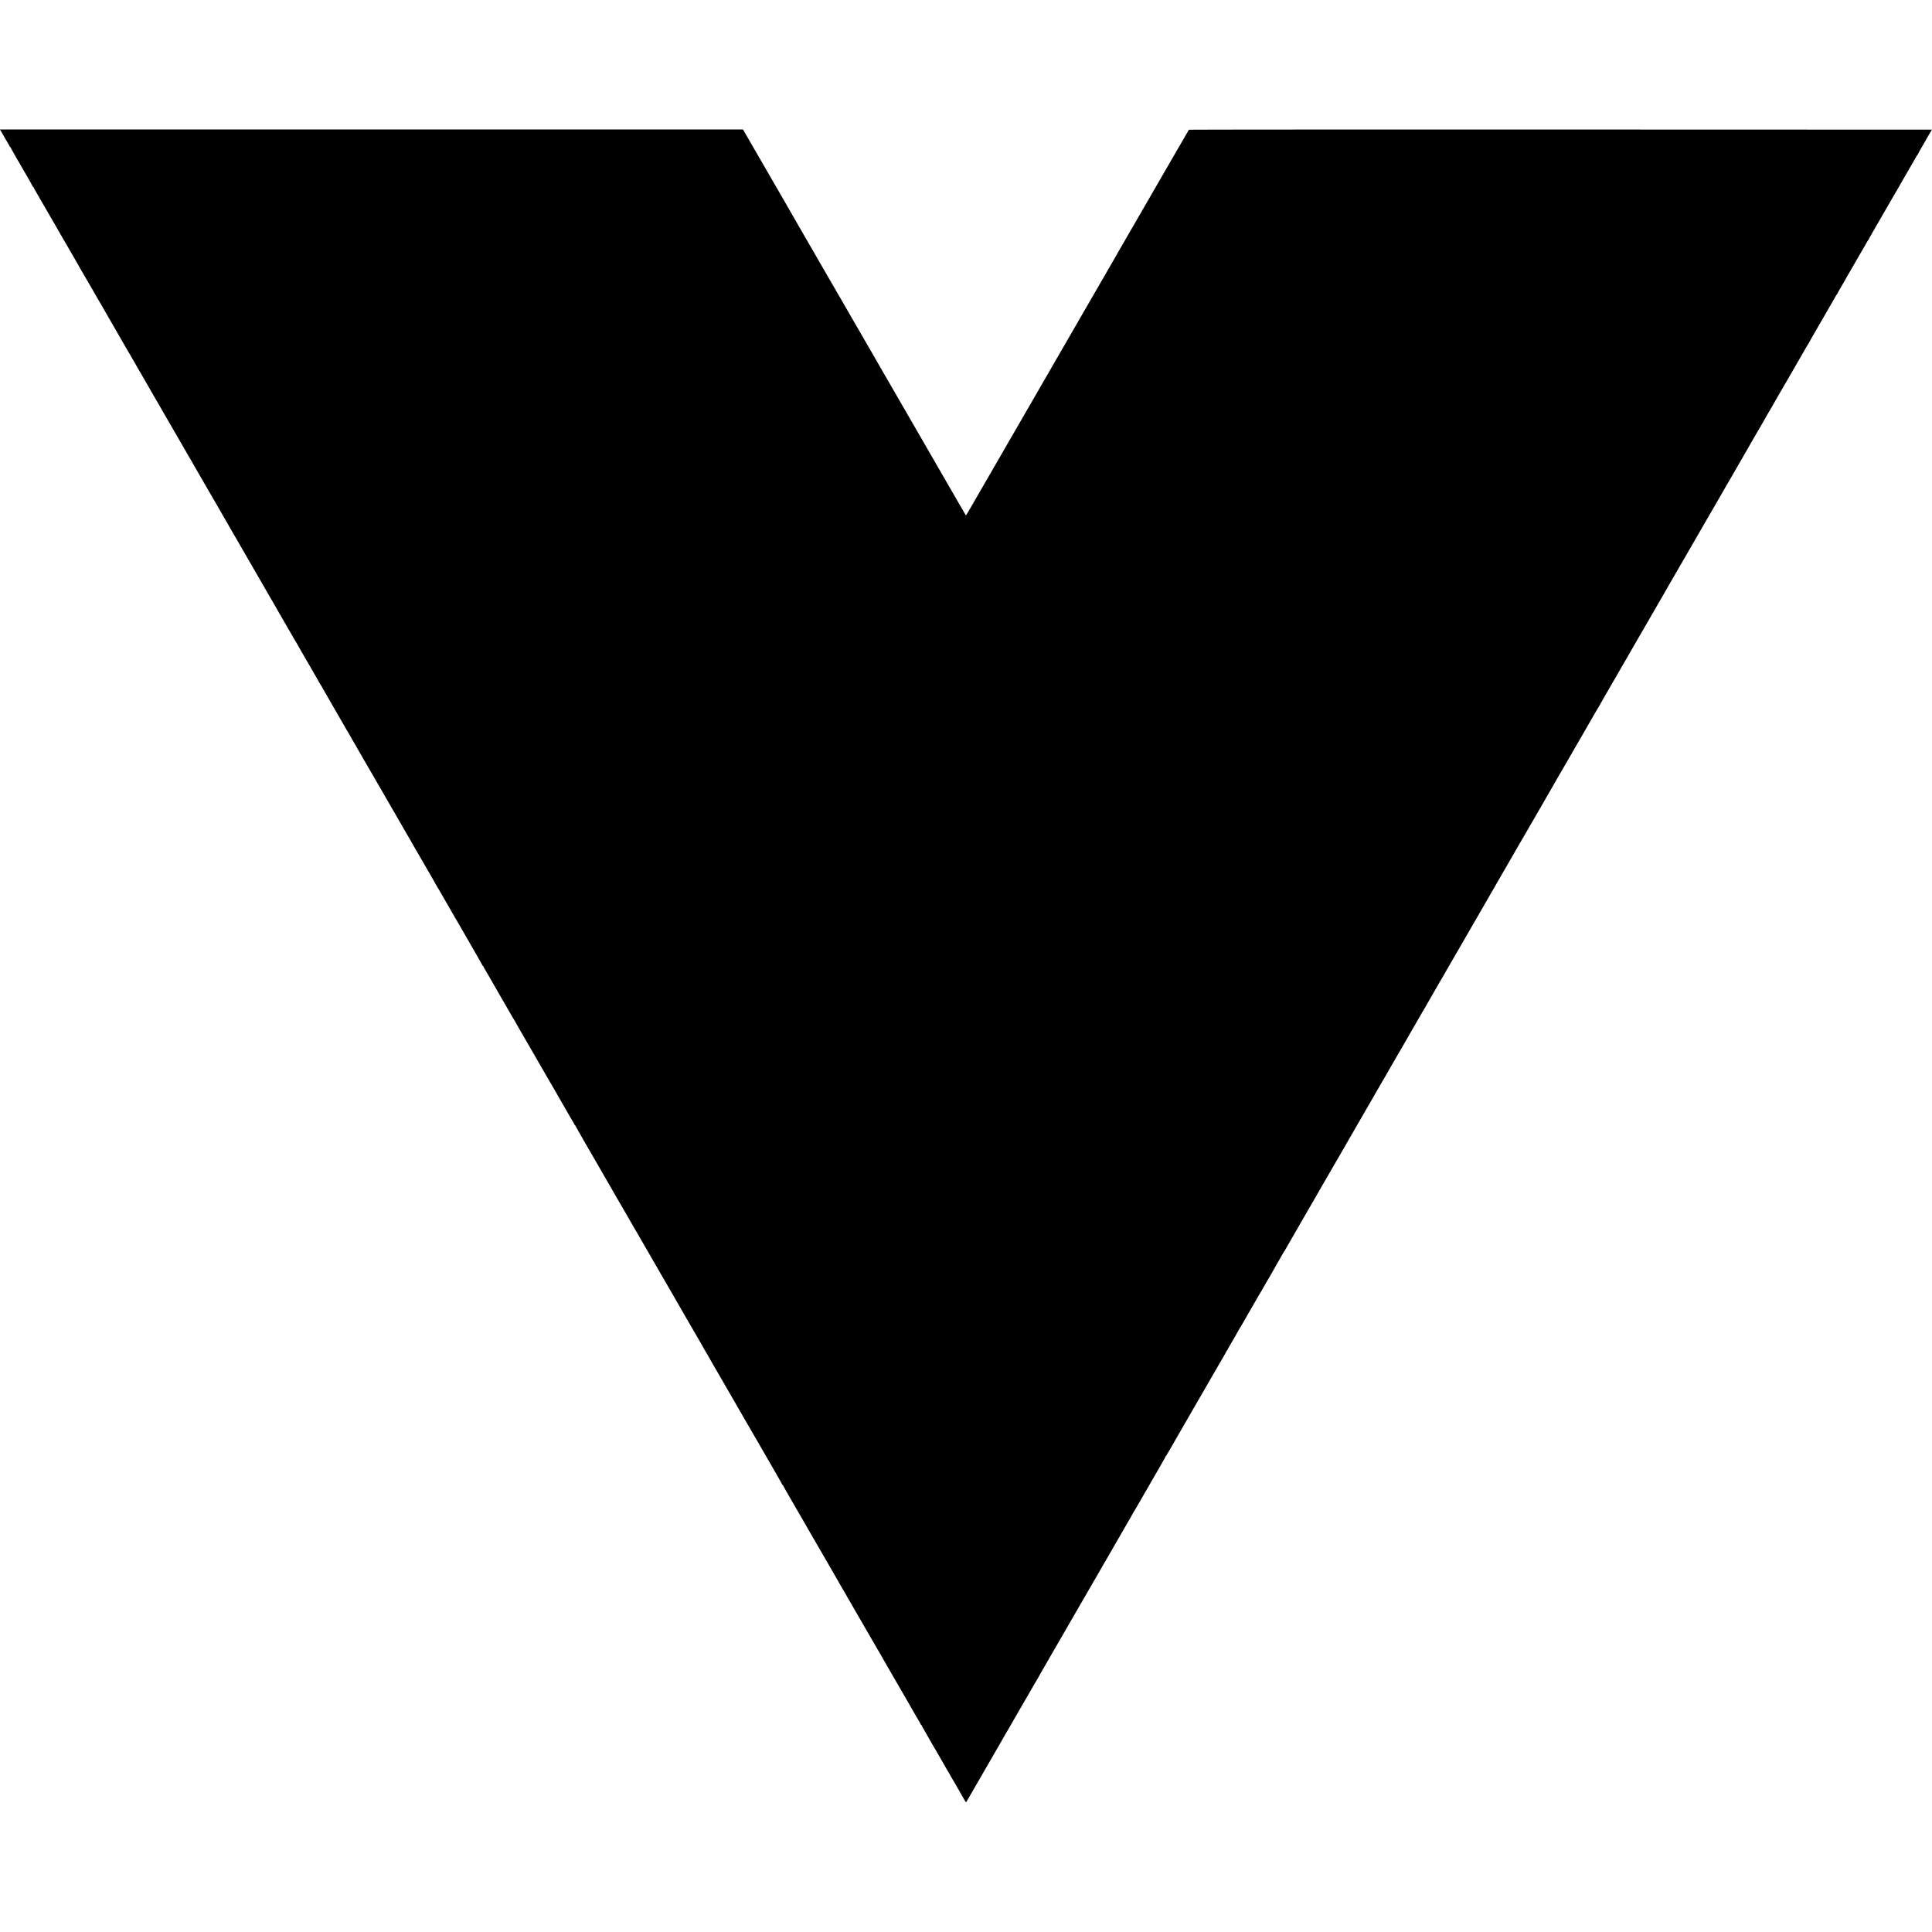
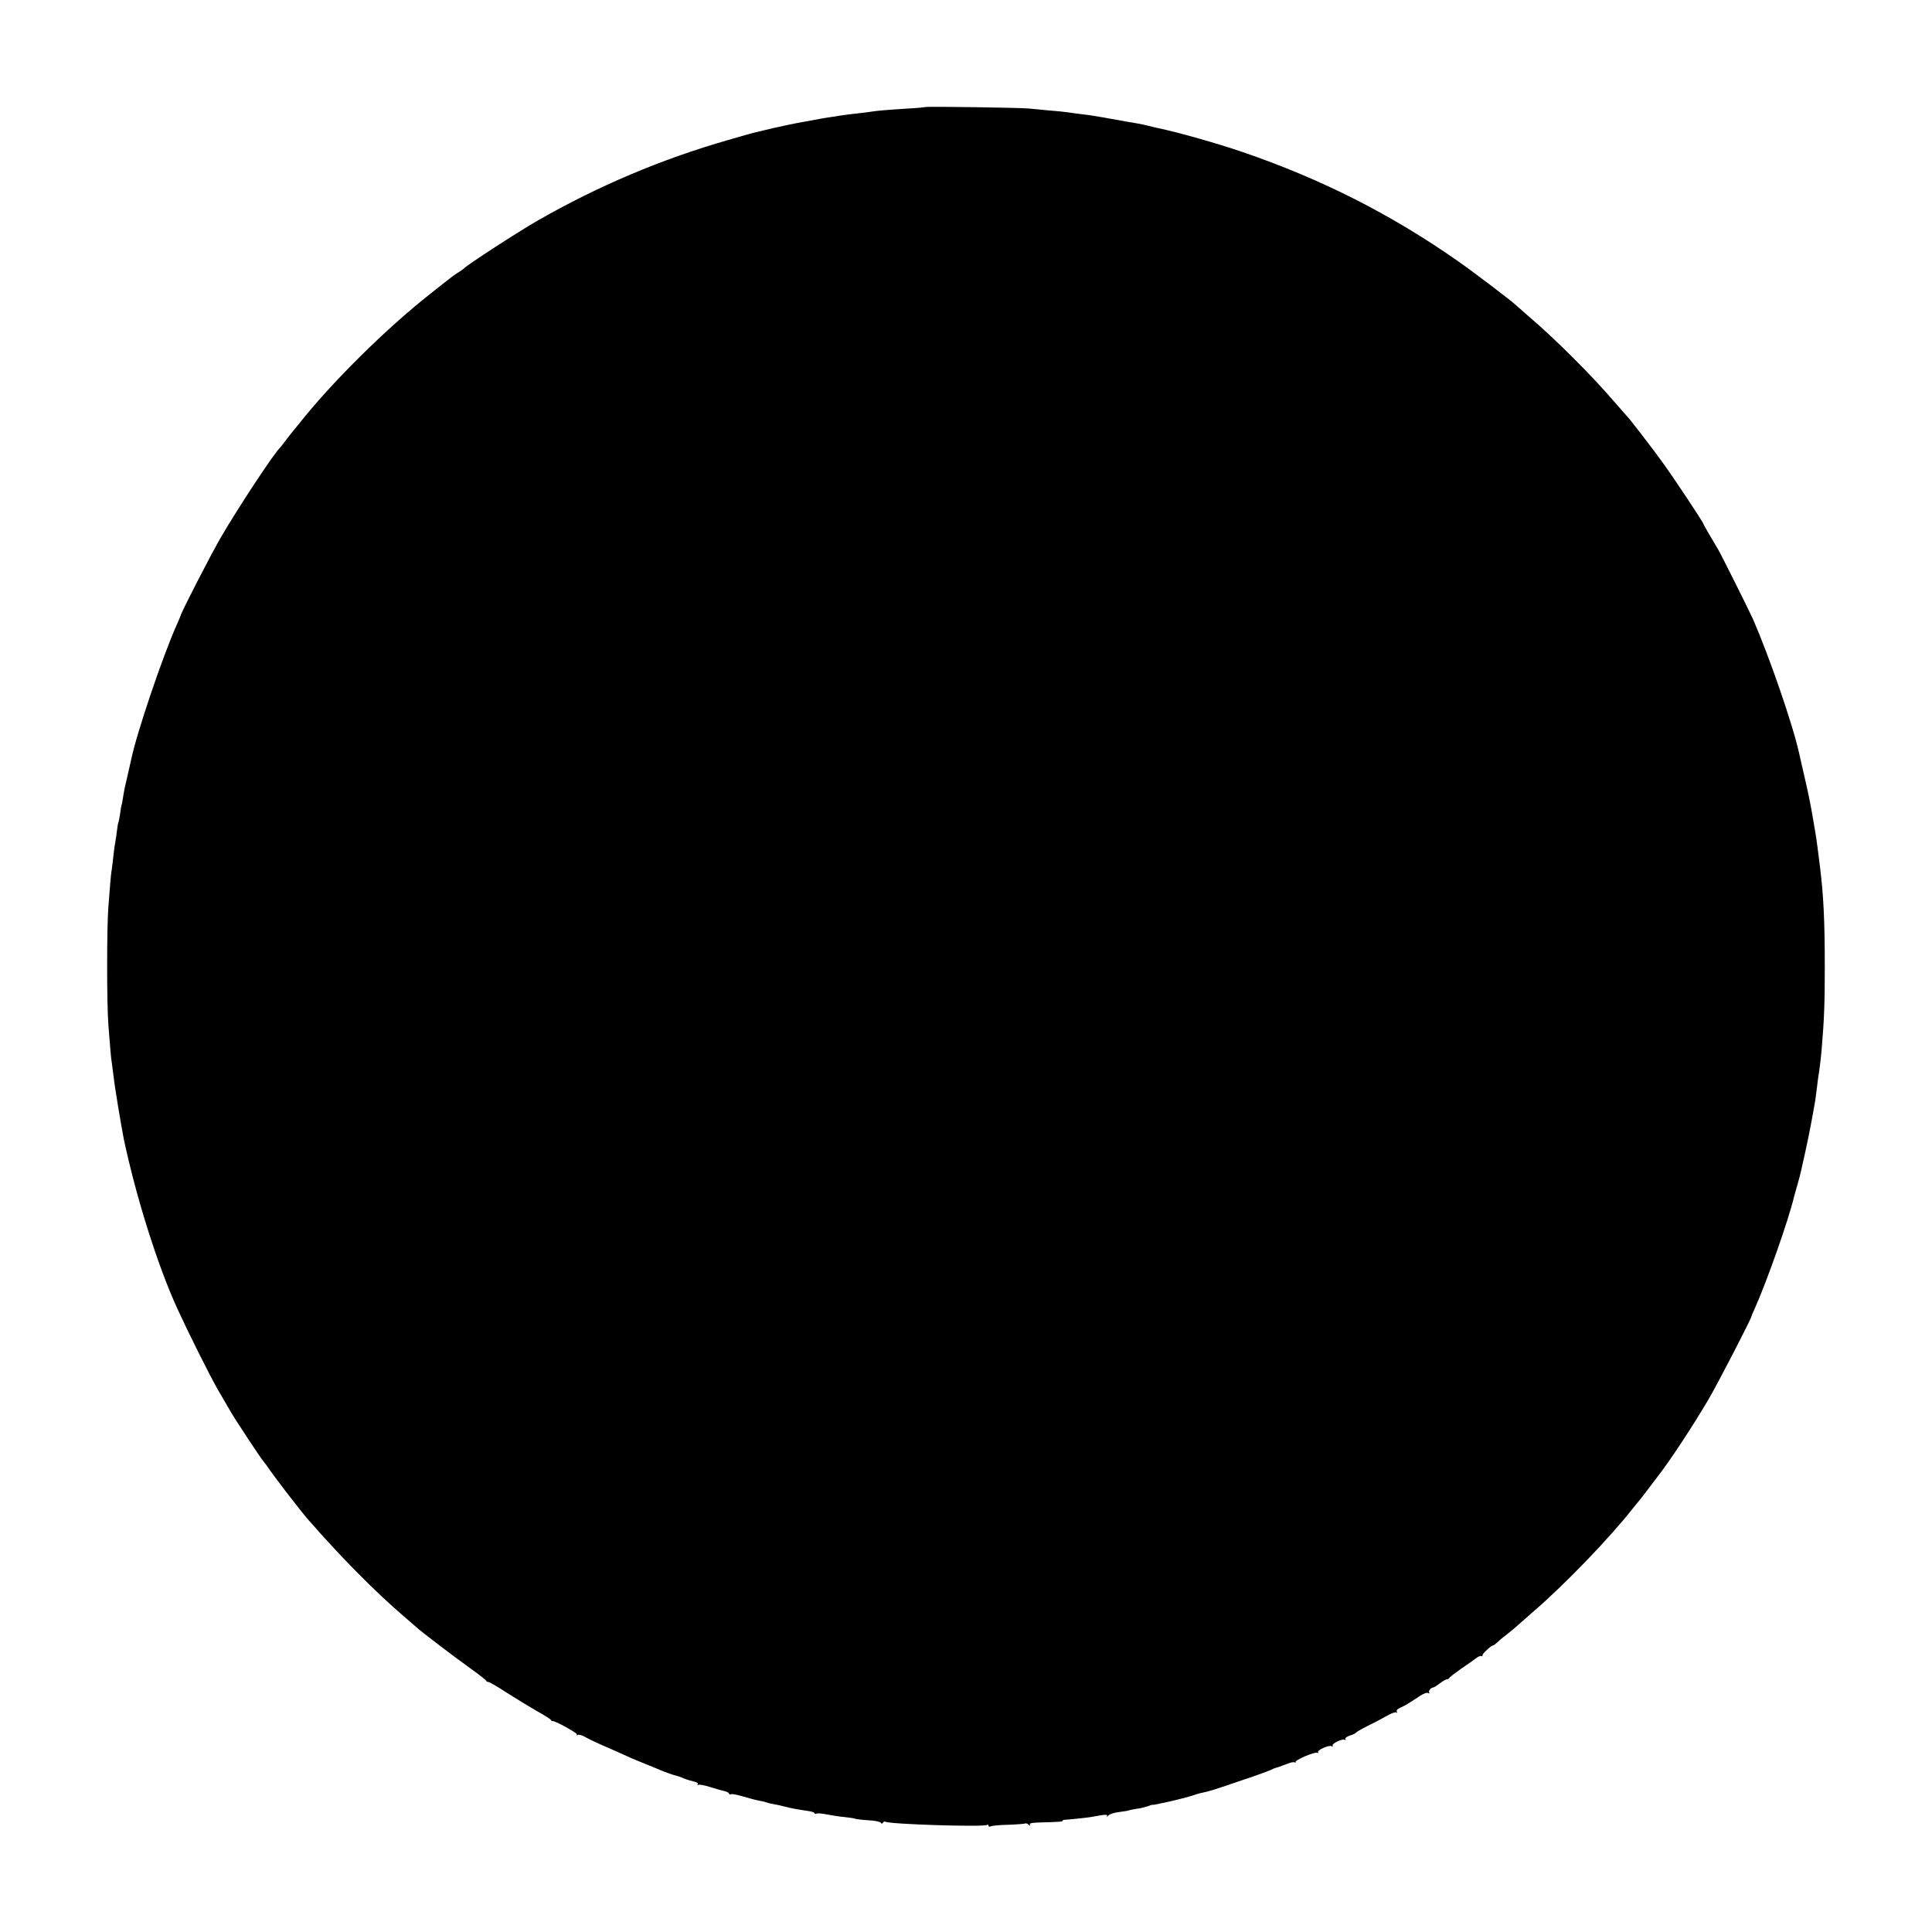
- <svg xmlns="http://www.w3.org/2000/svg" version="1.0" width="16pt" height="16pt" viewBox="0 0 16 16" preserveAspectRatio="xMidYMid meet">
-   <g transform="translate(0,16) scale(0.00032,-0.00032)" fill="#000000" stroke="none">
-     <path d="M18 46618 c45 -75 122 -207 122 -211 0 -2 25 -45 55 -95 30 -50 55 -96 55 -102 0 -5 5 -10 10 -10 6 0 10 -4 10 -9 0 -5 73 -135 161 -288 89 -153 173 -298 187 -323 14 -25 32 -57 41 -72 88 -149 187 -324 189 -335 2 -7 8 -13 13 -13 5 0 9 -4 9 -10 0 -5 46 -89 103 -187 175 -302 490 -846 507 -876 8 -16 20 -36 25 -45 28 -46 290 -498 339 -585 13 -23 74 -129 136 -236 61 -107 123 -215 137 -240 14 -25 29 -50 33 -56 5 -5 23 -37 40 -70 18 -33 38 -67 44 -75 11 -16 21 -33 63 -109 14 -25 29 -50 33 -56 4 -5 21 -35 38 -65 55 -100 261 -455 269 -465 4 -5 14 -21 20 -35 15 -29 41 -75 103 -180 24 -41 52 -88 60 -105 9 -16 57 -100 107 -185 112 -193 362 -626 380 -660 8 -14 23 -38 33 -55 11 -16 23 -37 27 -45 4 -8 26 -46 48 -85 23 -38 53 -90 67 -115 46 -81 64 -113 178 -310 62 -107 121 -210 132 -227 37 -67 56 -99 85 -148 16 -27 32 -57 36 -65 4 -8 15 -27 25 -42 9 -15 53 -89 96 -165 44 -76 177 -307 296 -513 120 -206 268 -463 330 -570 131 -227 117 -203 200 -348 36 -62 73 -125 82 -140 10 -15 21 -34 25 -42 4 -8 20 -37 36 -65 17 -27 38 -65 48 -82 49 -85 64 -111 87 -153 13 -25 28 -49 32 -55 4 -5 78 -134 165 -285 87 -151 166 -288 176 -305 10 -16 26 -43 35 -59 9 -17 125 -217 257 -445 132 -229 253 -441 270 -471 17 -30 45 -79 64 -108 18 -29 33 -54 33 -57 0 -2 20 -37 44 -77 24 -40 123 -212 221 -383 97 -170 190 -330 205 -355 16 -25 39 -65 53 -90 13 -25 81 -144 152 -265 70 -121 137 -238 150 -260 12 -22 37 -65 55 -95 18 -30 43 -73 55 -95 12 -22 48 -85 80 -140 77 -132 163 -280 190 -330 13 -22 71 -123 130 -225 59 -102 116 -199 126 -217 10 -17 29 -50 43 -72 15 -22 26 -43 26 -45 0 -2 27 -50 60 -106 33 -56 60 -103 60 -105 0 -2 55 -98 90 -155 8 -14 182 -316 239 -414 13 -22 45 -79 72 -124 27 -46 49 -86 49 -89 0 -2 14 -24 30 -48 16 -24 30 -46 30 -49 0 -5 74 -135 100 -176 5 -8 24 -42 43 -75 50 -88 58 -101 262 -455 104 -179 199 -345 213 -370 14 -25 28 -49 32 -55 4 -5 17 -26 28 -45 10 -19 62 -109 114 -200 114 -197 133 -230 170 -295 16 -27 33 -57 38 -65 17 -28 96 -165 103 -180 4 -8 16 -28 26 -45 10 -16 77 -131 148 -255 72 -124 181 -313 243 -420 62 -107 121 -209 131 -227 35 -62 323 -560 392 -678 38 -66 83 -145 100 -175 16 -30 33 -59 37 -65 4 -5 17 -27 29 -47 34 -61 56 -100 90 -156 17 -29 31 -55 31 -57 0 -2 17 -32 39 -67 21 -35 134 -229 251 -433 117 -203 235 -407 261 -451 27 -45 49 -85 49 -88 0 -4 8 -19 19 -34 15 -21 200 -341 309 -533 10 -19 33 -58 51 -87 17 -29 31 -54 31 -56 0 -2 25 -44 55 -94 30 -50 55 -95 55 -98 0 -4 6 -15 14 -23 7 -9 27 -41 43 -71 17 -30 170 -297 342 -594 171 -296 311 -542 311 -547 0 -5 5 -9 10 -9 6 0 10 -4 10 -10 0 -5 22 -47 49 -92 27 -46 58 -99 68 -118 24 -43 81 -140 93 -160 5 -8 66 -114 135 -235 69 -121 130 -227 135 -235 12 -21 259 -447 283 -490 10 -19 28 -47 38 -62 11 -14 19 -29 19 -32 0 -3 37 -69 83 -148 99 -170 305 -526 337 -583 13 -22 31 -53 41 -70 11 -16 22 -37 26 -45 7 -14 82 -146 103 -180 14 -24 181 -311 205 -355 13 -22 46 -80 75 -130 29 -49 64 -110 78 -135 14 -25 51 -88 82 -140 31 -52 59 -102 63 -110 4 -8 18 -33 31 -55 205 -353 284 -489 309 -535 17 -30 45 -78 62 -106 18 -28 36 -60 39 -72 4 -12 12 -22 17 -22 5 0 9 -4 9 -10 0 -5 109 -197 241 -427 133 -230 250 -431 259 -448 51 -90 222 -385 280 -485 37 -63 78 -135 92 -160 14 -25 67 -117 118 -205 51 -88 101 -175 111 -193 34 -58 55 -95 149 -257 51 -88 101 -173 110 -190 9 -16 76 -131 147 -255 72 -124 140 -241 151 -260 61 -108 281 -489 355 -615 38 -66 77 -133 87 -150 35 -63 91 -161 100 -175 14 -23 99 -169 128 -220 54 -97 135 -235 142 -245 4 -5 20 -32 35 -60 26 -48 238 -416 276 -480 10 -16 26 -46 37 -65 30 -53 382 -661 403 -695 10 -16 22 -37 26 -45 4 -8 26 -48 50 -88 24 -41 43 -75 43 -77 0 -2 22 -40 50 -85 27 -45 50 -84 50 -86 0 -3 38 -69 83 -147 84 -142 302 -520 340 -587 10 -19 34 -60 52 -90 18 -30 44 -75 57 -100 14 -25 45 -79 70 -120 25 -41 56 -96 70 -121 14 -25 77 -133 138 -240 62 -107 122 -210 132 -229 25 -43 310 -535 337 -581 11 -19 26 -45 34 -59 17 -32 238 -414 266 -460 11 -19 24 -41 28 -49 3 -7 75 -133 160 -278 84 -146 153 -269 153 -274 0 -5 5 -9 10 -9 6 0 10 -4 10 -10 0 -5 82 -150 181 -322 182 -314 201 -346 240 -415 12 -21 80 -139 152 -263 71 -124 141 -245 155 -270 14 -25 28 -49 32 -55 6 -8 145 -248 220 -380 37 -66 209 -362 229 -395 11 -19 24 -42 28 -49 4 -8 67 -118 140 -243 73 -125 133 -230 133 -233 0 -2 15 -28 33 -57 19 -29 47 -78 64 -108 17 -30 53 -93 79 -139 53 -90 82 -141 157 -272 82 -142 115 -199 381 -659 142 -245 268 -463 281 -485 12 -22 71 -125 132 -230 60 -104 172 -298 248 -430 76 -132 146 -253 156 -270 11 -16 22 -36 26 -44 3 -8 30 -54 60 -103 29 -49 53 -91 53 -93 0 -3 18 -34 40 -70 22 -36 40 -67 40 -69 0 -2 37 -66 81 -142 45 -77 98 -168 119 -204 20 -36 47 -81 58 -100 12 -19 27 -47 33 -62 6 -16 15 -28 20 -28 5 0 9 -4 9 -9 0 -6 63 -118 140 -251 77 -133 140 -243 140 -245 0 -2 18 -33 41 -70 22 -37 49 -83 60 -101 10 -19 29 -51 40 -71 25 -45 109 -189 126 -218 7 -11 17 -29 22 -40 6 -11 22 -38 35 -60 14 -22 37 -62 52 -90 14 -27 35 -62 45 -77 11 -14 19 -29 19 -32 0 -3 18 -35 40 -71 22 -36 40 -67 40 -69 0 -2 19 -35 42 -72 23 -38 55 -94 72 -124 26 -47 139 -244 171 -298 6 -9 21 -36 34 -60 28 -48 37 -51 51 -19 6 12 19 36 29 52 10 17 27 46 38 65 11 19 104 181 208 360 103 179 199 345 213 370 14 25 42 74 64 109 21 34 38 65 38 67 0 2 18 33 40 69 22 36 40 67 40 69 0 3 177 310 199 346 16 26 136 234 140 244 2 5 25 44 52 88 27 44 49 81 49 84 0 2 18 34 40 70 22 36 40 67 40 69 0 2 20 36 43 77 35 58 169 289 297 513 9 17 50 86 90 155 40 69 86 150 103 180 16 30 35 62 41 70 6 8 16 24 22 35 35 64 72 129 167 293 59 100 116 199 127 220 11 20 30 53 41 72 43 72 1070 1850 1121 1940 14 25 65 113 113 195 48 83 96 166 107 185 10 19 28 50 38 68 11 18 73 124 137 235 64 111 175 303 246 427 71 124 173 299 225 390 52 91 116 202 143 248 27 45 49 85 49 89 0 4 6 14 14 22 7 9 28 43 46 76 26 47 251 436 378 655 11 19 29 51 40 70 11 19 101 176 201 348 99 172 181 317 181 323 0 5 5 9 10 9 6 0 10 5 10 11 0 6 8 23 18 37 11 15 32 52 49 82 16 30 130 228 253 440 122 212 234 405 248 430 13 25 39 70 57 100 39 65 69 117 130 225 25 44 50 87 55 95 12 19 78 134 220 380 61 107 129 224 150 260 161 277 222 382 246 425 15 28 47 83 71 123 24 41 43 78 43 83 0 5 4 9 8 9 4 0 13 12 19 28 7 15 23 45 36 67 66 110 277 478 277 483 0 3 6 13 14 21 7 9 27 41 43 71 17 30 45 80 63 110 34 57 375 649 394 685 6 11 16 27 22 35 6 8 26 42 44 75 18 33 41 74 51 90 10 17 24 41 32 55 54 97 72 128 88 152 11 14 19 28 19 30 0 3 79 141 175 308 96 167 175 305 175 308 0 3 6 13 14 21 7 9 26 39 41 66 33 60 276 483 338 587 24 40 46 80 50 88 4 8 13 24 20 35 14 23 95 163 125 215 11 19 52 91 92 160 40 69 80 139 90 155 9 17 103 179 207 360 105 182 200 346 211 365 103 181 463 802 489 845 7 11 15 27 19 35 4 8 29 51 55 95 64 110 828 1433 848 1470 9 17 24 41 33 55 9 14 29 48 45 77 15 28 52 93 82 145 30 51 62 107 71 123 17 30 231 398 400 690 51 88 103 179 115 202 12 23 26 48 32 55 6 7 24 38 40 68 17 30 61 107 98 170 37 63 84 144 103 180 19 36 41 72 48 81 8 8 14 18 14 21 0 4 27 51 59 106 32 55 72 124 89 154 16 29 71 125 122 213 51 88 104 180 118 205 13 25 28 50 32 55 4 6 17 26 28 45 11 19 45 80 77 135 31 55 66 116 77 135 11 19 88 152 171 295 401 694 620 1072 650 1125 11 19 87 152 170 295 83 143 158 273 166 288 9 16 21 36 26 45 6 9 31 52 55 96 25 43 54 94 66 115 11 20 95 164 186 321 91 157 173 299 182 315 9 17 26 46 37 65 12 19 66 114 121 210 56 96 108 186 117 200 8 14 24 40 34 59 24 45 383 664 412 713 5 9 17 29 26 45 15 28 120 210 241 419 36 61 68 117 72 125 4 8 12 23 19 34 35 57 245 420 262 453 11 20 35 61 53 90 17 29 32 54 32 56 0 3 28 51 62 108 33 57 70 119 80 138 10 19 23 42 28 50 5 8 32 53 59 100 27 47 149 258 271 470 122 212 234 405 248 430 30 53 62 108 80 135 6 11 15 27 19 35 4 8 85 150 181 315 96 165 187 323 202 350 31 56 116 202 130 225 5 8 25 42 43 75 19 33 92 159 162 280 149 257 157 271 202 350 19 33 38 67 43 75 9 14 228 392 275 475 12 22 55 96 95 165 40 69 80 139 90 155 24 42 202 350 221 383 9 15 27 47 41 72 14 25 75 131 136 236 61 106 121 210 134 232 99 172 271 470 279 482 5 8 23 40 40 70 18 30 81 141 142 245 60 105 121 210 135 235 14 25 71 124 127 220 56 96 143 247 194 335 51 88 96 167 102 175 14 24 180 311 204 355 23 43 340 590 356 615 5 8 50 87 101 175 171 301 517 898 582 1008 25 43 46 81 46 83 0 2 12 23 27 47 14 23 40 67 56 97 16 30 35 62 42 70 7 8 15 22 18 30 4 8 20 38 37 65 16 28 33 57 37 65 6 12 111 196 143 250 5 8 55 95 112 193 57 98 113 195 126 215 12 20 27 46 32 57 6 11 14 27 20 35 5 8 76 130 156 270 80 140 165 287 187 325 23 39 52 90 66 115 13 25 30 52 37 61 8 8 14 18 14 21 0 4 41 77 92 165 50 87 175 302 276 478 101 176 208 360 236 408 28 49 67 117 86 152 19 35 41 70 48 77 6 6 12 15 12 19 0 7 124 224 167 291 12 21 23 40 23 42 0 2 21 40 46 83 26 43 55 92 64 109 54 95 327 568 354 614 19 30 45 75 59 100 71 128 82 145 89 148 4 2 8 8 8 13 0 5 42 82 94 172 311 538 496 858 518 897 14 25 40 70 58 100 18 30 42 71 53 90 10 19 79 139 152 265 73 127 142 246 153 265 10 19 43 76 72 125 29 50 63 108 75 130 65 116 80 140 87 143 4 2 8 8 8 12 0 8 114 212 140 250 6 8 14 24 20 35 5 11 54 97 108 190 l100 170 -9611 3 c-5286 1 -9614 -1 -9618 -5 -5 -6 -419 -719 -619 -1068 -89 -155 -267 -463 -323 -560 -38 -66 -81 -140 -95 -165 -31 -56 -263 -457 -526 -910 -110 -190 -224 -388 -254 -440 -29 -52 -61 -109 -71 -125 -23 -39 -243 -420 -268 -465 -11 -19 -204 -352 -428 -740 -224 -388 -477 -826 -563 -975 -85 -148 -185 -322 -222 -385 -37 -63 -120 -207 -185 -320 -65 -113 -177 -306 -248 -430 -72 -124 -172 -297 -222 -385 -51 -88 -142 -245 -202 -350 -131 -226 -247 -427 -408 -705 -65 -113 -249 -432 -410 -710 -160 -278 -388 -673 -506 -877 -118 -205 -216 -373 -219 -373 -3 0 -52 82 -109 183 -58 100 -144 250 -192 332 -95 164 -402 696 -647 1120 -85 149 -228 396 -317 550 -212 365 -982 1700 -1008 1745 -10 19 -43 76 -72 125 -29 50 -64 110 -77 135 -14 25 -63 110 -110 190 -47 80 -96 165 -110 190 -14 25 -99 171 -188 325 -89 154 -174 300 -188 325 -13 25 -64 113 -112 195 -48 83 -140 242 -205 355 -65 113 -183 317 -263 454 -79 137 -152 264 -163 282 -50 89 -335 583 -354 614 -12 19 -34 58 -50 85 -15 28 -129 226 -253 440 -124 215 -235 408 -247 430 -12 22 -69 121 -127 220 -58 99 -226 389 -373 645 -148 256 -324 561 -392 678 -67 117 -134 232 -147 255 -13 23 -33 59 -46 80 l-22 37 -9615 0 -9615 0 20 -32z" />
+ <svg xmlns="http://www.w3.org/2000/svg" version="1.0" width="1200pt" height="1200pt" viewBox="0 0 1200 1200" preserveAspectRatio="xMidYMid meet">
+   <g transform="translate(0,1200) scale(0.1,-0.1)" fill="#000000" stroke="none">
+     <path d="M5748 11335 c-2 -1 -50 -6 -108 -9 -153 -10 -194 -14 -231 -20 -19 -3 -59 -8 -89 -11 -30 -3 -66 -8 -80 -10 -14 -2 -43 -6 -65 -10 -23 -3 -52 -8 -65 -10 -14 -3 -65 -12 -114 -21 -49 -8 -137 -27 -195 -40 -58 -14 -113 -27 -121 -29 -8 -2 -78 -21 -155 -44 -416 -119 -810 -286 -1187 -502 -117 -67 -432 -271 -456 -296 -8 -7 -23 -18 -35 -25 -12 -6 -42 -28 -67 -48 -25 -20 -72 -57 -105 -83 -276 -217 -616 -553 -820 -812 -22 -27 -42 -52 -45 -55 -3 -3 -18 -23 -35 -45 -16 -22 -32 -42 -35 -45 -33 -28 -257 -367 -369 -559 -62 -107 -244 -461 -249 -484 -1 -4 -11 -29 -23 -55 -88 -195 -252 -681 -284 -839 -2 -10 -11 -49 -20 -88 -21 -88 -23 -100 -31 -149 -3 -22 -7 -43 -9 -46 -1 -3 -6 -27 -9 -54 -4 -27 -9 -52 -11 -56 -2 -3 -6 -27 -9 -53 -3 -26 -8 -57 -10 -69 -3 -13 -8 -48 -11 -78 -3 -30 -8 -68 -10 -85 -6 -32 -10 -82 -22 -240 -10 -133 -10 -593 0 -729 12 -153 16 -207 22 -241 2 -16 7 -55 11 -85 6 -58 49 -316 63 -385 76 -360 210 -785 331 -1050 72 -157 198 -409 250 -501 35 -60 69 -118 75 -129 24 -45 203 -316 214 -325 3 -3 21 -27 40 -55 38 -55 191 -253 232 -300 202 -232 416 -449 598 -605 35 -30 69 -60 75 -65 26 -25 240 -188 334 -255 56 -40 102 -76 102 -80 0 -3 6 -7 13 -7 7 0 57 -29 112 -65 55 -35 138 -86 185 -113 47 -26 88 -52 91 -57 3 -6 8 -9 10 -8 11 6 157 -75 152 -83 -3 -6 -1 -7 6 -3 6 4 28 -2 48 -14 19 -11 63 -32 97 -47 33 -14 94 -41 134 -59 41 -19 75 -34 77 -34 1 0 20 -8 41 -17 22 -9 41 -17 44 -18 8 -3 41 -16 85 -35 22 -9 54 -20 70 -25 38 -10 35 -10 65 -22 14 -6 40 -14 58 -18 19 -4 30 -11 26 -17 -4 -7 -2 -8 4 -4 6 4 39 -3 74 -14 35 -11 75 -22 88 -25 14 -3 26 -9 28 -15 2 -6 8 -8 13 -4 5 3 40 -4 77 -15 37 -11 82 -23 101 -26 19 -3 37 -8 41 -10 4 -2 22 -7 41 -10 19 -3 50 -10 69 -15 46 -12 85 -19 140 -27 25 -3 47 -9 48 -14 2 -5 8 -7 13 -4 5 4 35 1 66 -5 32 -6 81 -14 108 -16 28 -3 57 -7 65 -10 8 -3 46 -8 84 -10 39 -2 73 -9 77 -15 5 -8 8 -8 13 0 4 6 11 9 16 6 26 -16 607 -34 631 -20 5 4 9 1 9 -5 0 -6 5 -8 12 -4 6 4 56 9 111 10 55 2 102 6 105 8 3 3 12 0 20 -7 11 -8 13 -8 9 0 -5 8 11 12 55 13 133 4 148 5 148 11 0 3 6 6 13 6 23 1 142 13 162 17 92 17 107 18 101 5 -4 -8 -1 -6 7 3 8 10 35 19 67 23 30 4 57 8 60 10 3 2 25 6 49 10 24 3 55 11 70 16 14 6 27 10 29 9 1 -1 15 1 30 4 15 4 36 8 47 10 58 12 158 38 180 46 14 5 36 12 48 14 48 10 68 16 232 72 94 31 182 63 197 70 15 8 30 14 33 14 6 1 31 9 74 26 18 8 38 11 45 7 6 -3 8 -2 3 2 -9 11 121 67 136 58 5 -3 7 -2 4 4 -8 12 69 47 84 37 7 -4 9 -3 6 3 -8 12 61 46 75 37 6 -4 8 -2 4 4 -3 6 8 15 28 22 19 6 36 14 38 18 2 4 35 23 73 42 39 19 92 47 118 62 27 16 53 25 59 22 7 -4 8 -2 4 5 -5 7 3 16 21 24 28 12 53 27 125 75 21 13 42 21 49 16 7 -4 10 -3 6 3 -7 10 10 31 26 32 4 0 22 12 41 26 18 14 38 25 44 25 6 0 12 4 14 8 2 5 35 30 73 57 39 26 81 56 94 66 13 10 27 16 32 13 5 -3 8 -1 7 4 -3 9 54 62 66 62 3 0 14 8 24 17 10 10 35 32 57 48 21 17 46 37 55 45 9 8 61 54 115 101 194 167 475 459 616 639 24 30 46 57 49 60 3 3 25 32 50 65 25 33 49 64 53 70 78 99 221 317 320 485 56 96 268 505 265 513 0 1 8 22 20 47 75 167 212 554 246 700 2 8 11 40 20 71 9 31 18 65 20 75 3 11 16 71 30 134 22 99 40 195 61 315 2 17 7 55 11 85 3 30 8 62 9 70 5 25 17 125 20 167 16 192 19 283 19 513 0 271 -7 430 -29 610 -9 78 -25 196 -29 216 -2 10 -9 53 -16 94 -14 82 -26 145 -60 290 -12 52 -23 102 -25 110 -39 178 -184 598 -287 835 -23 51 -201 408 -218 435 -30 49 -90 153 -90 156 0 9 -186 289 -255 384 -62 86 -210 278 -224 290 -3 3 -33 37 -66 75 -144 169 -370 395 -540 540 -38 33 -72 63 -75 66 -17 19 -255 200 -360 274 -418 293 -848 511 -1340 680 -161 55 -401 123 -530 150 -8 1 -33 8 -55 13 -22 6 -56 13 -75 16 -19 3 -48 8 -65 11 -102 19 -195 35 -230 40 -22 2 -71 9 -110 14 -38 6 -106 13 -150 16 -44 4 -96 9 -115 11 -39 5 -637 14 -642 9z" />
  </g>
</svg>
